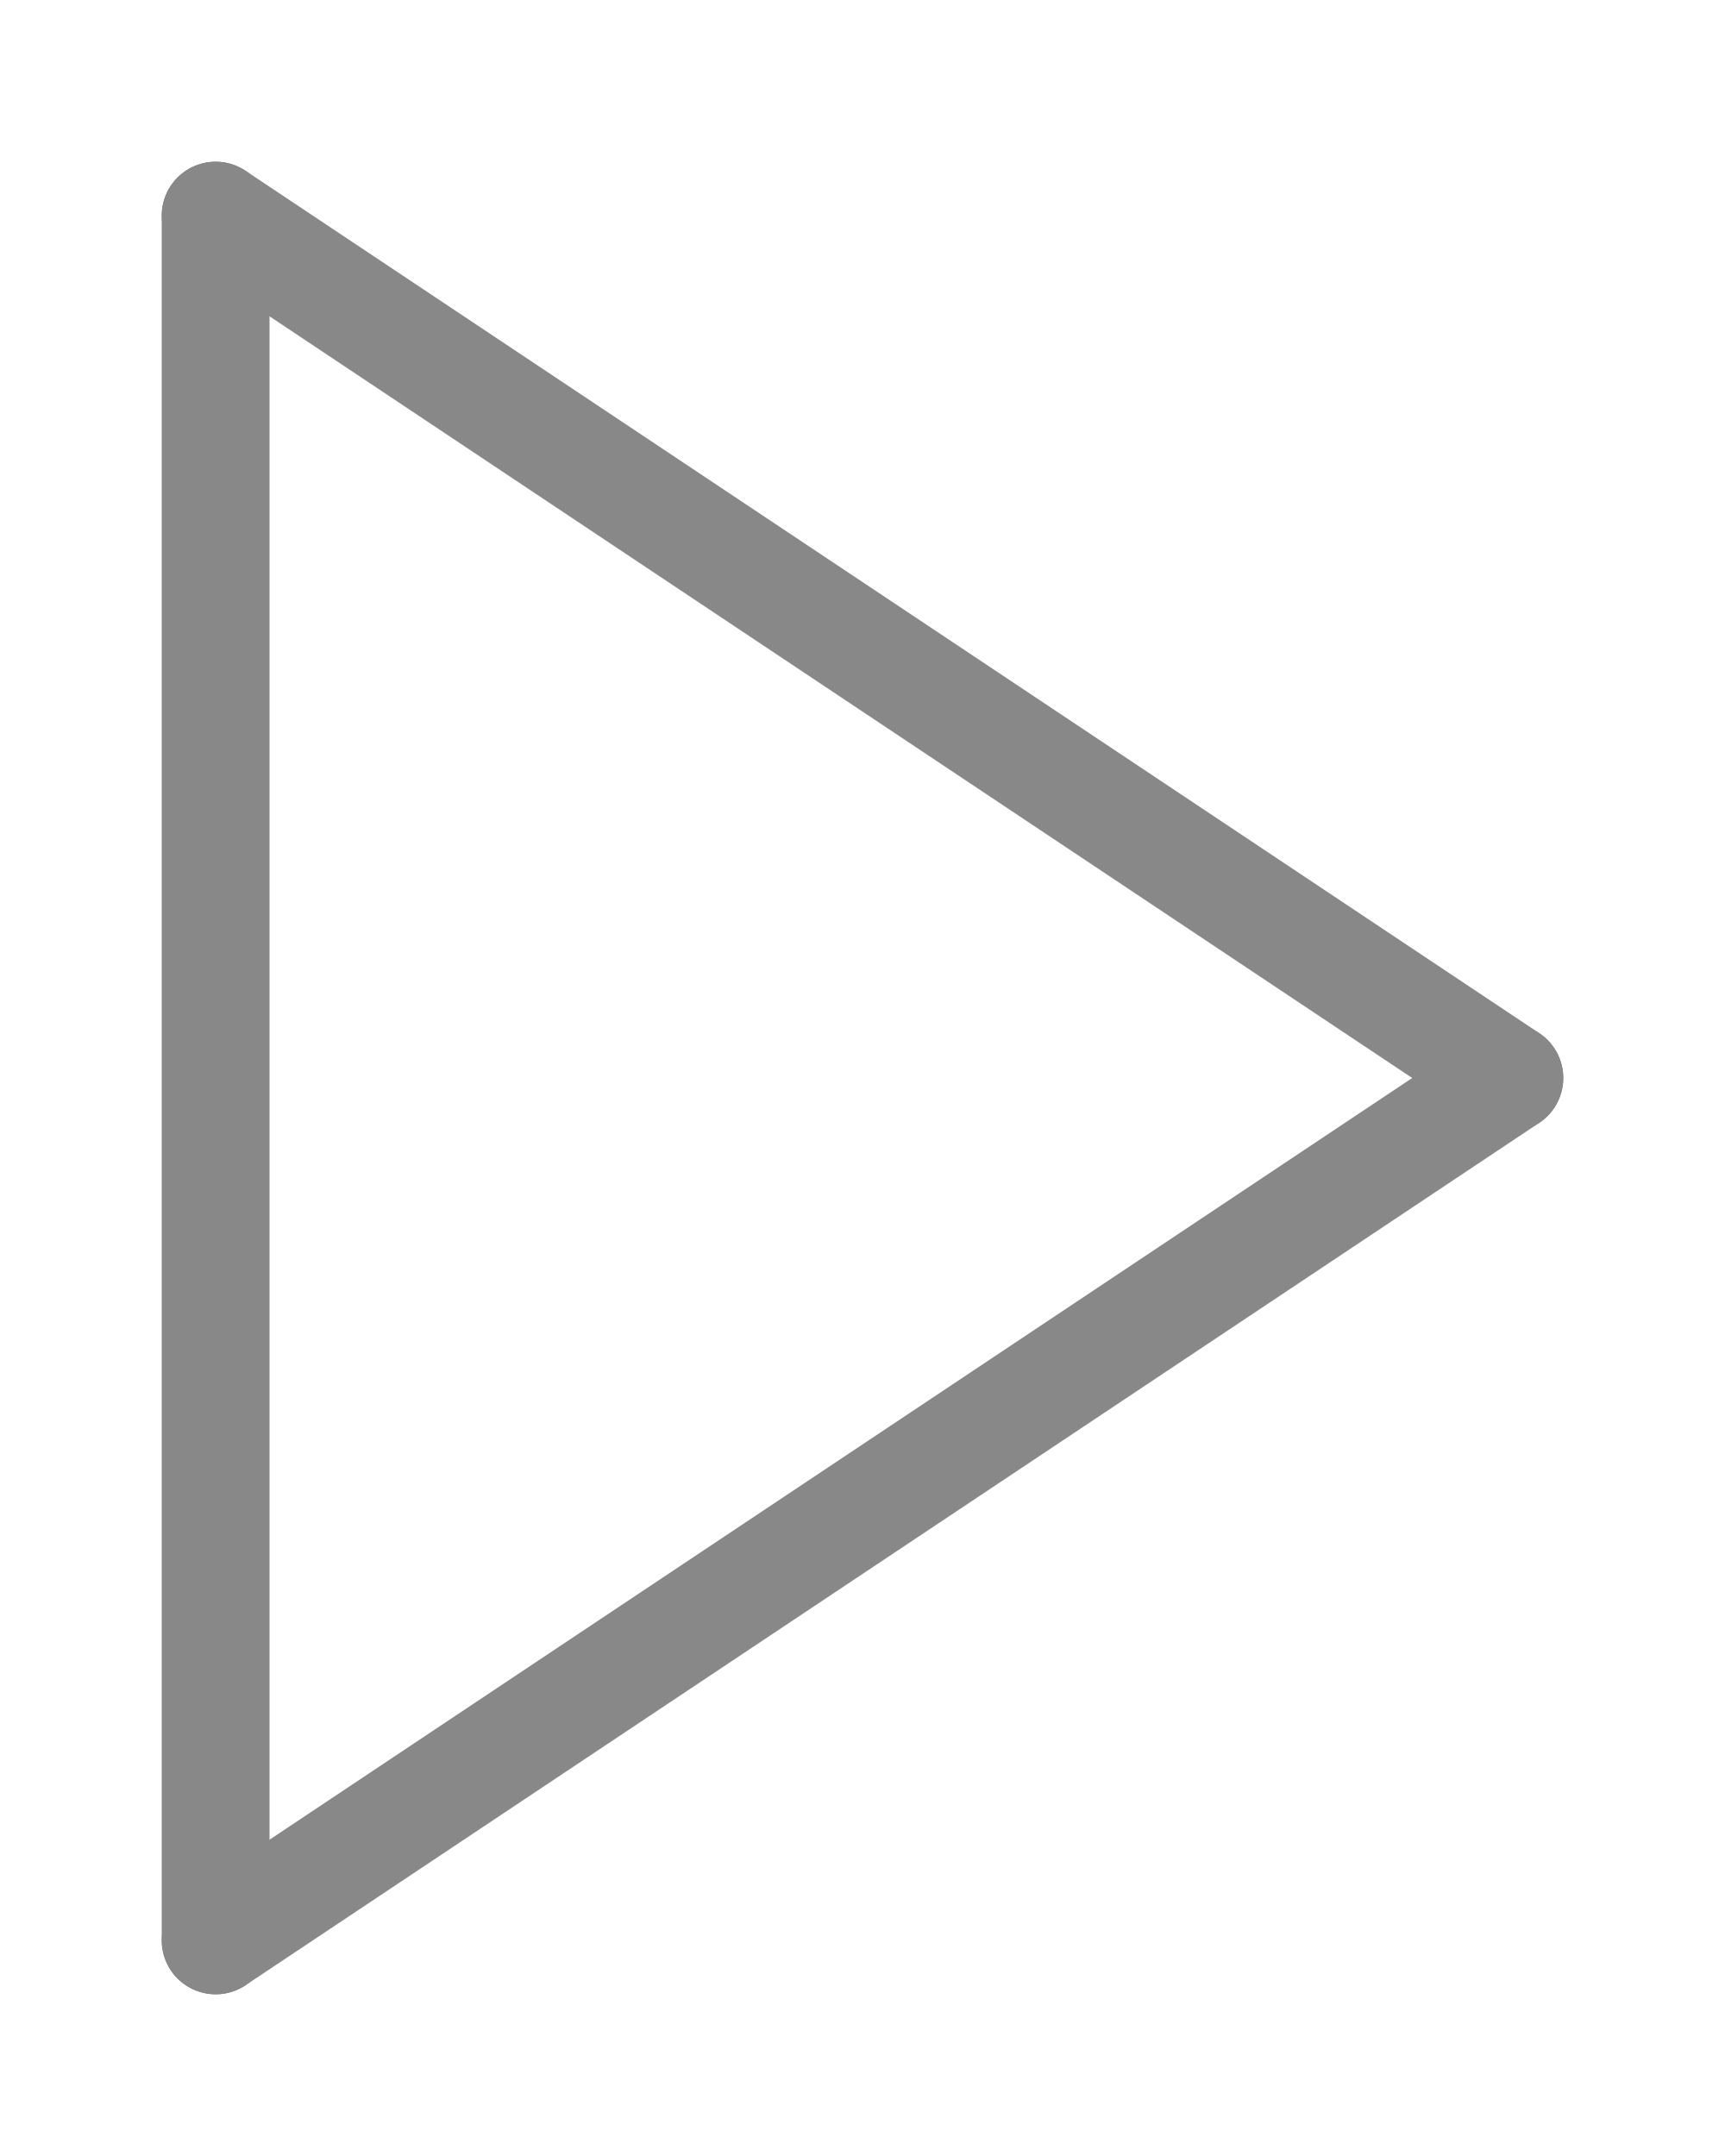
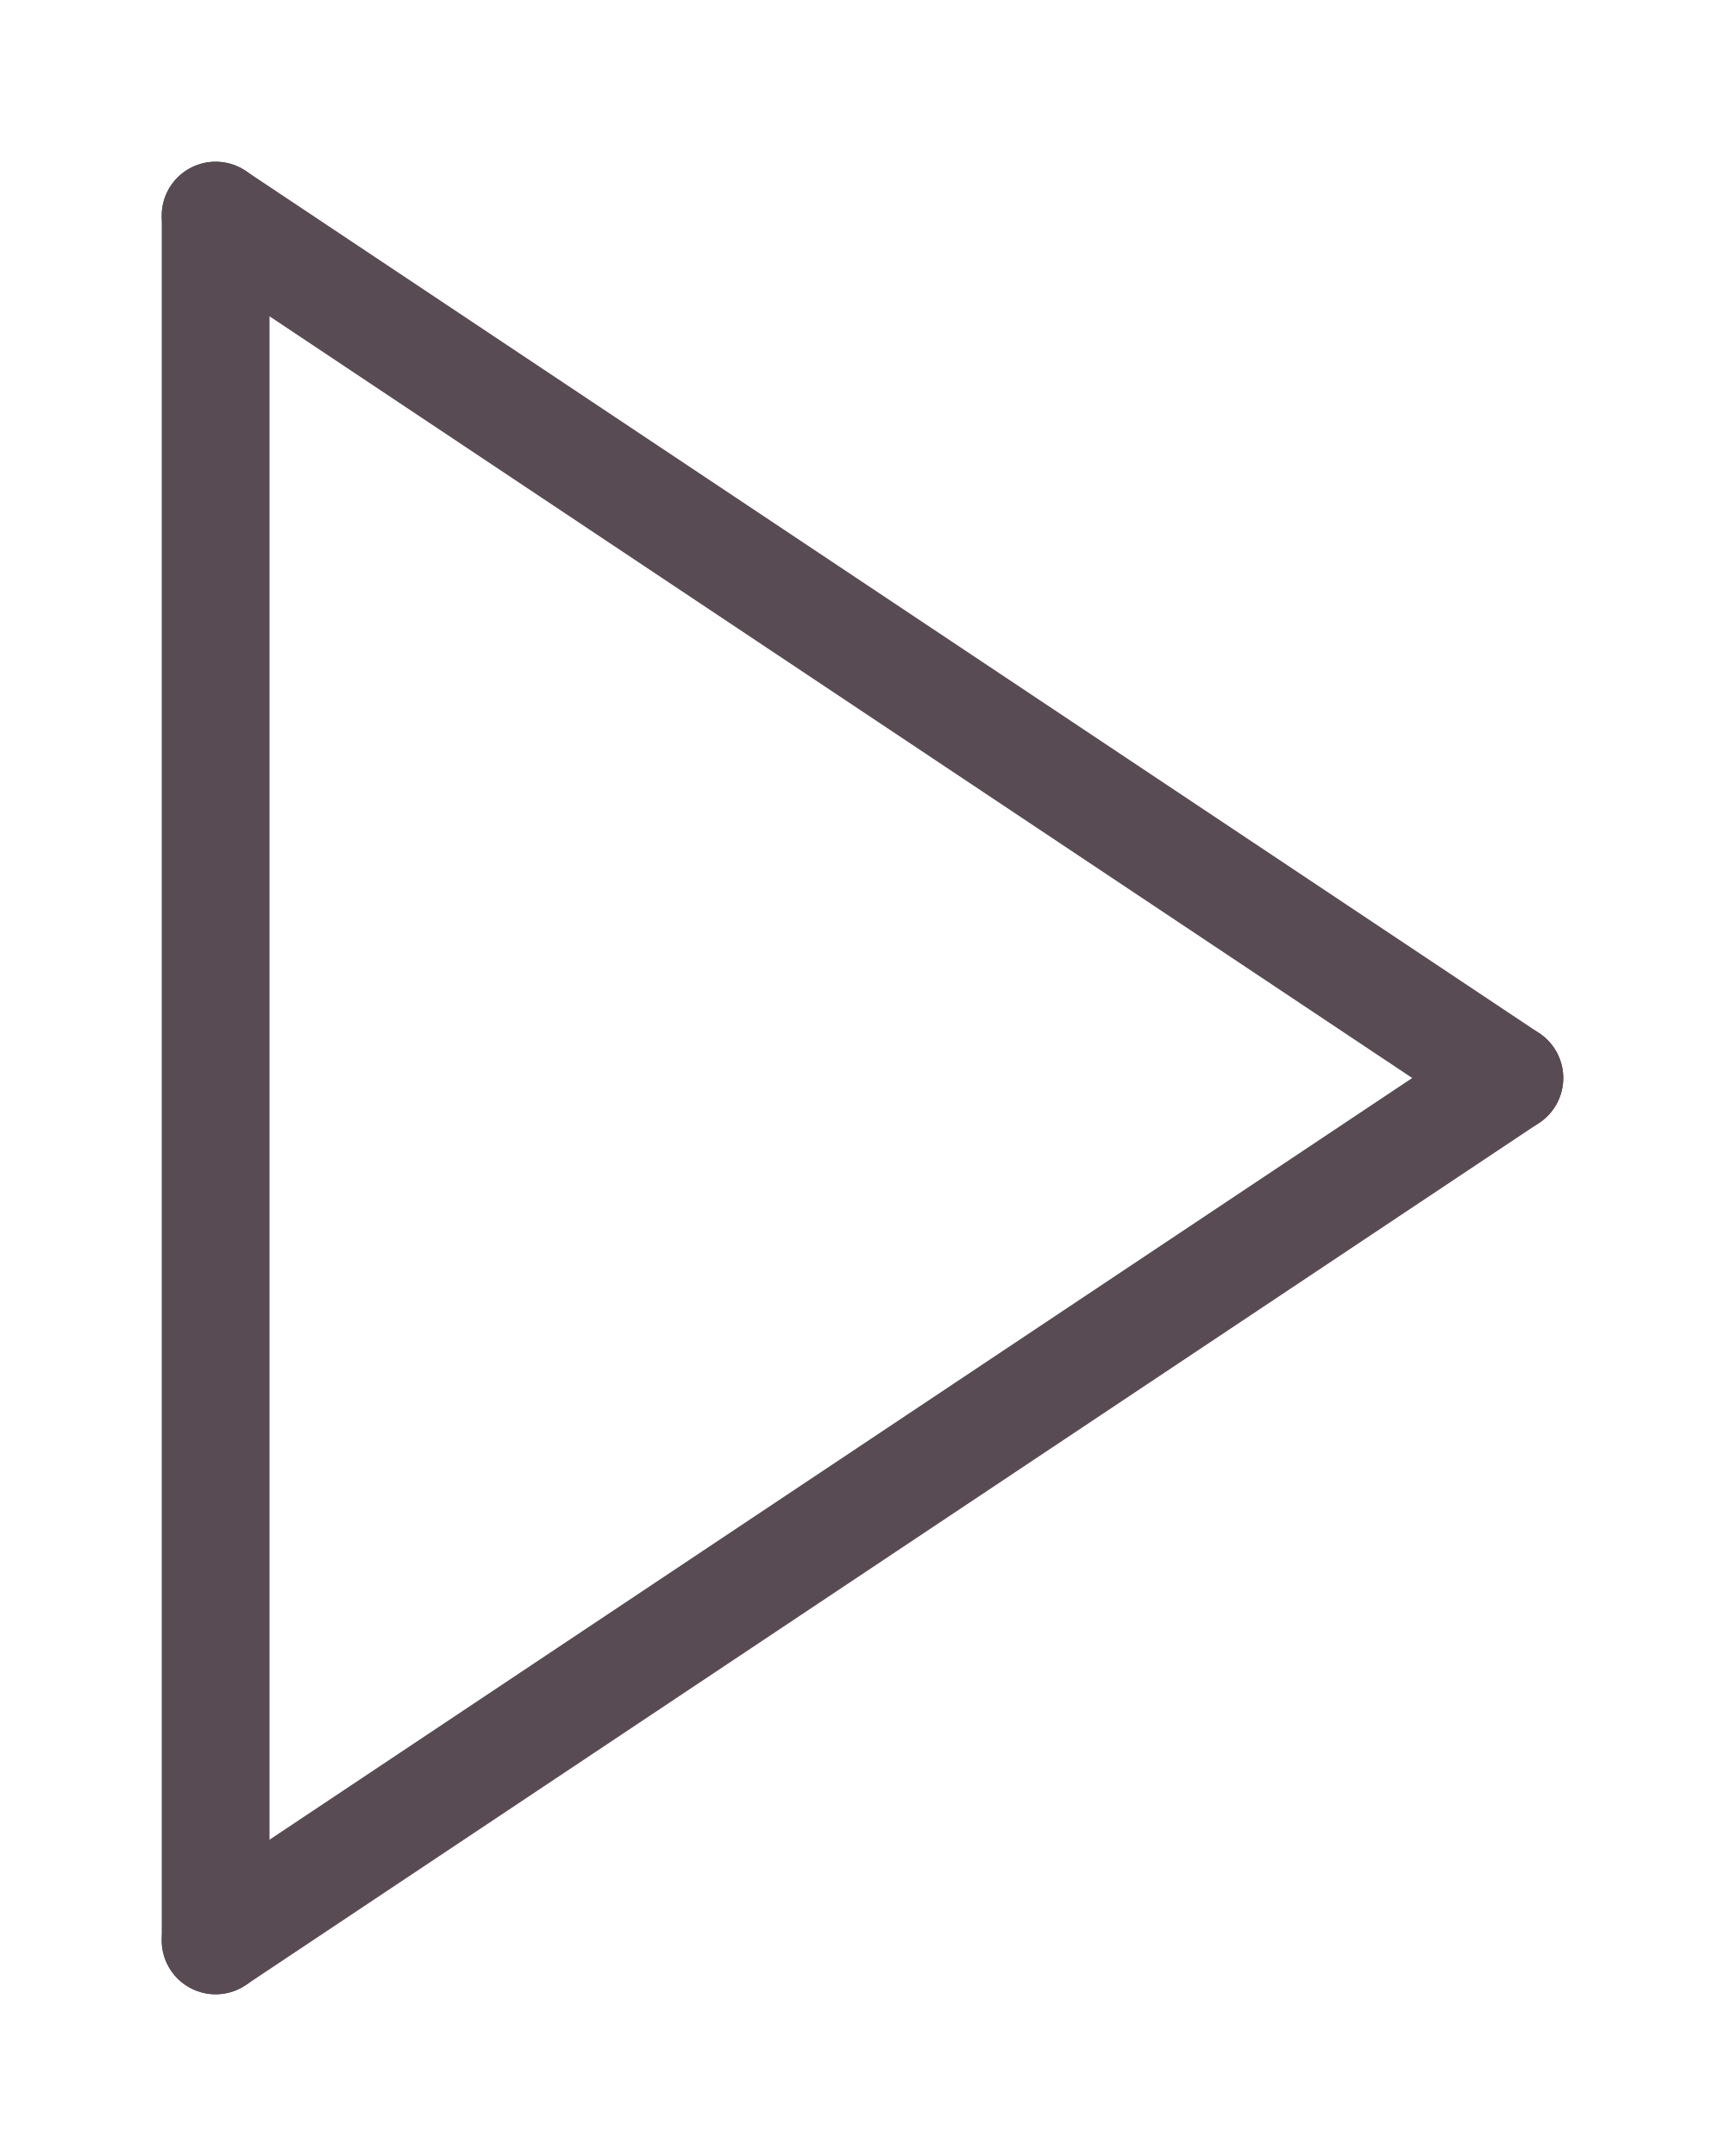
<svg xmlns="http://www.w3.org/2000/svg" width="80" height="100">
-   <g style="stroke: #888888; stroke-width: 5; stroke-linecap: round;">
+   <g style="stroke: #584b53; stroke-width: 5; stroke-linecap: round;">
    <line x1="10" y1="10" x2="70" y2="50" />
    <line x1="70" y1="50" x2="10" y2="90" />
    <line x1="10" y1="90" x2="10" y2="10" />
  </g>
</svg>
